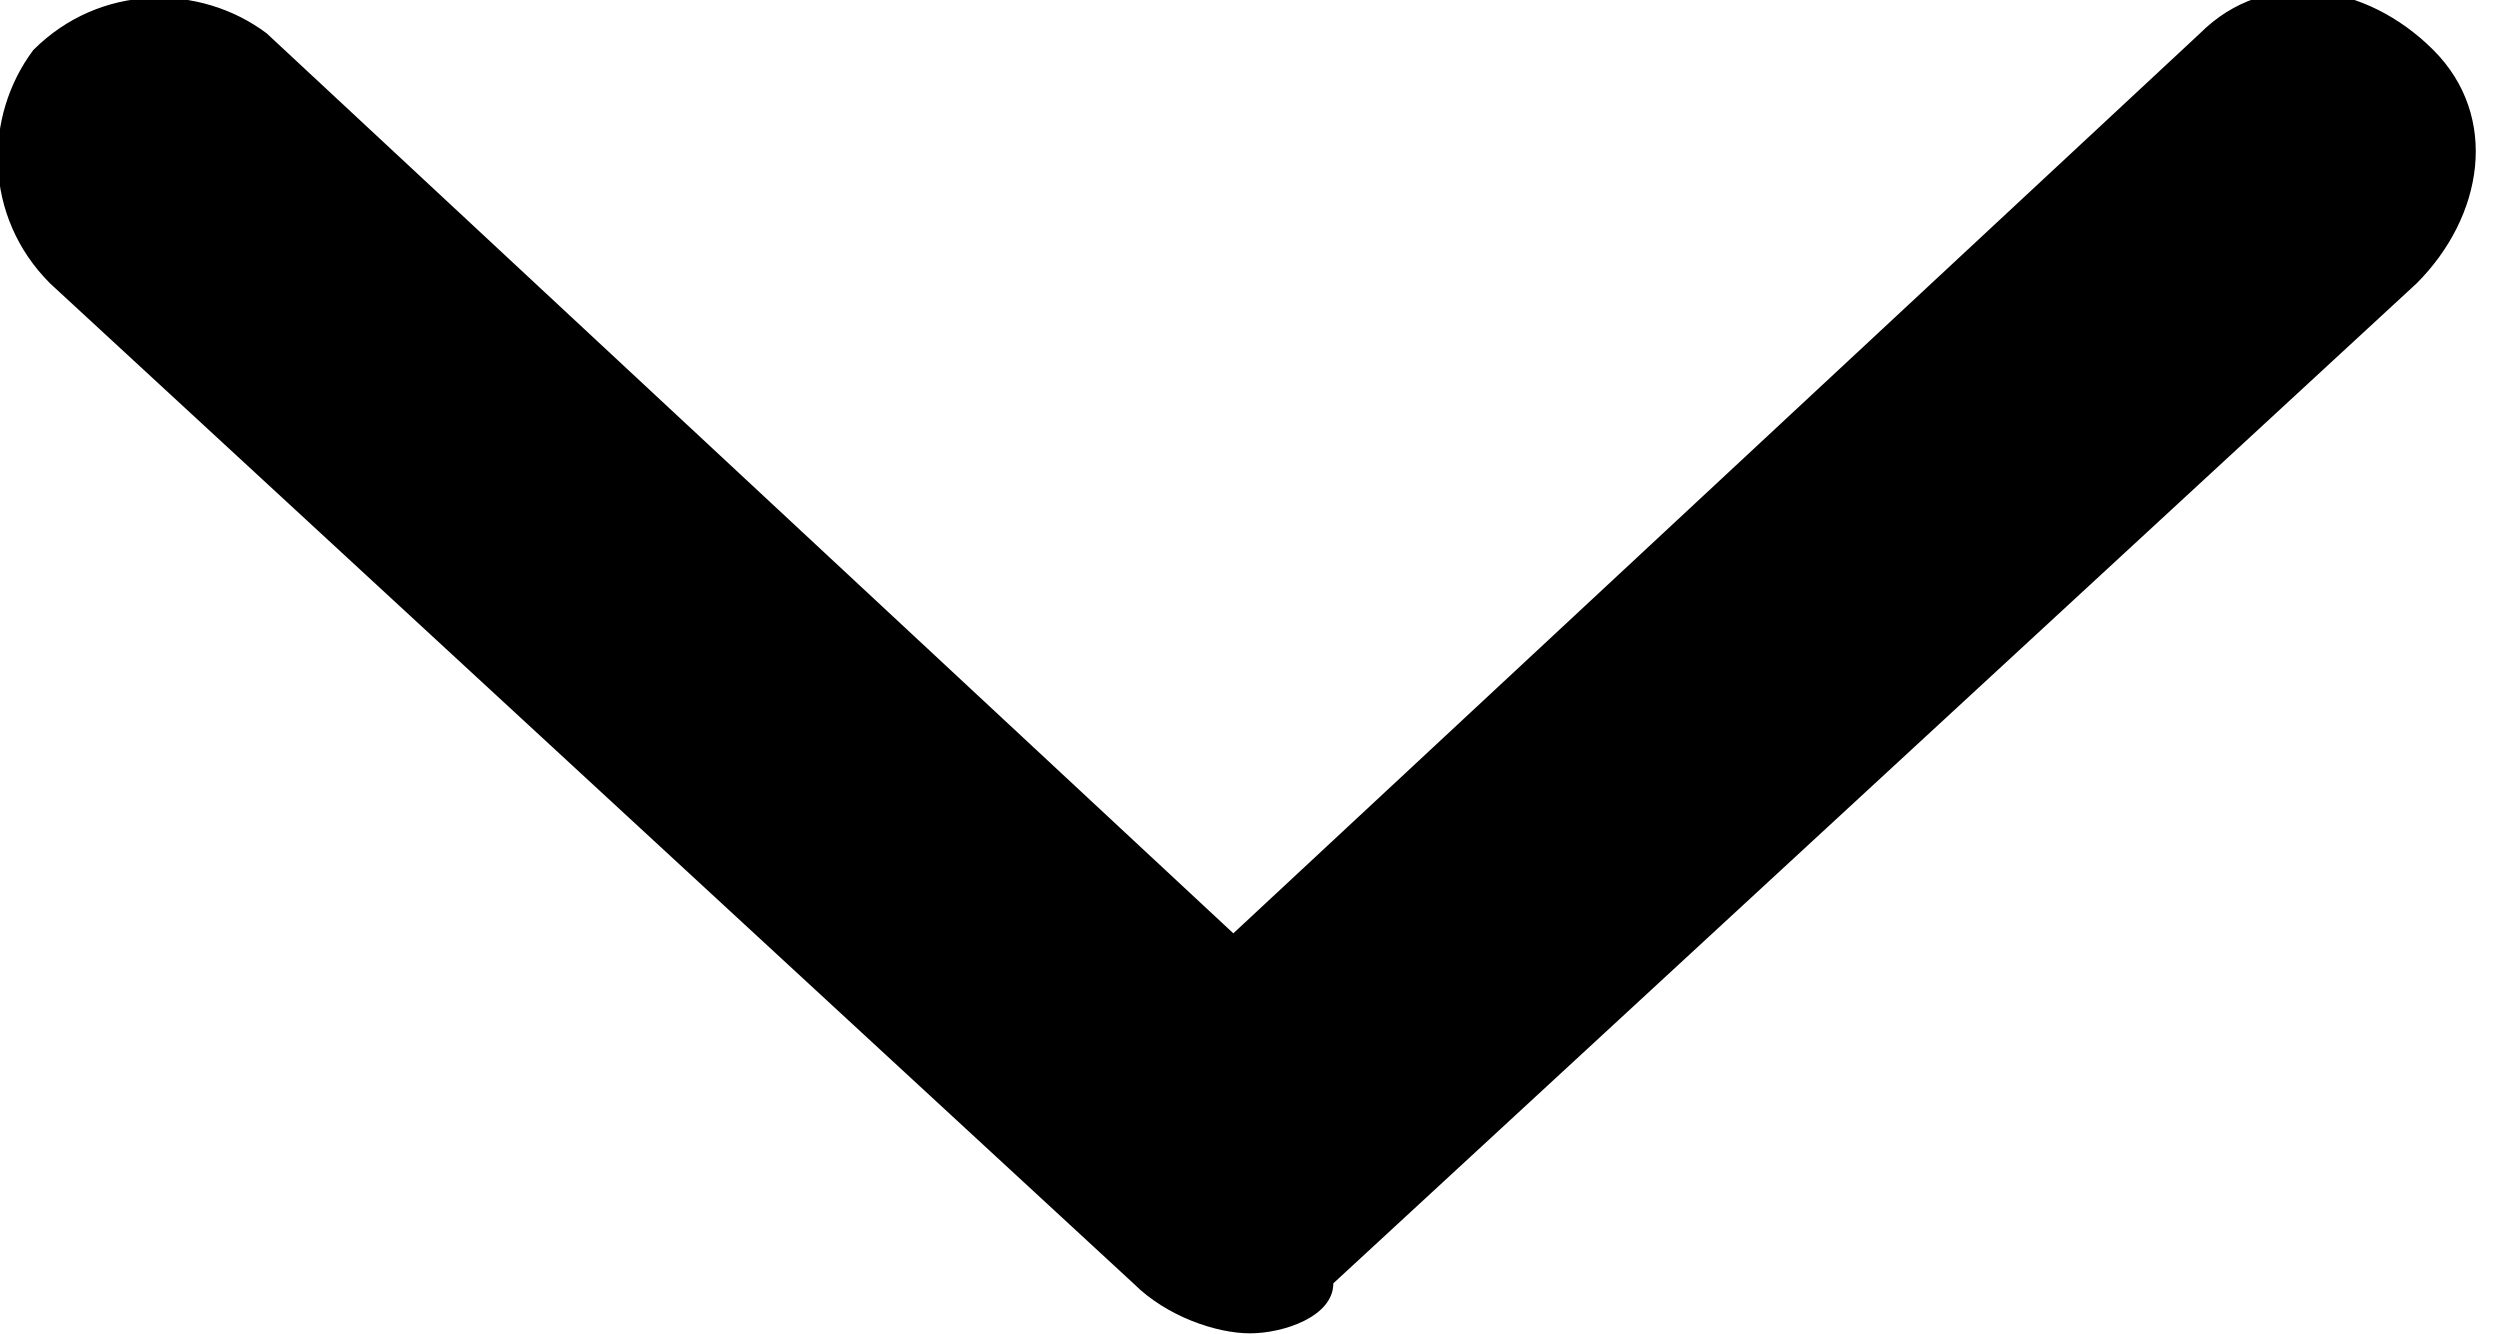
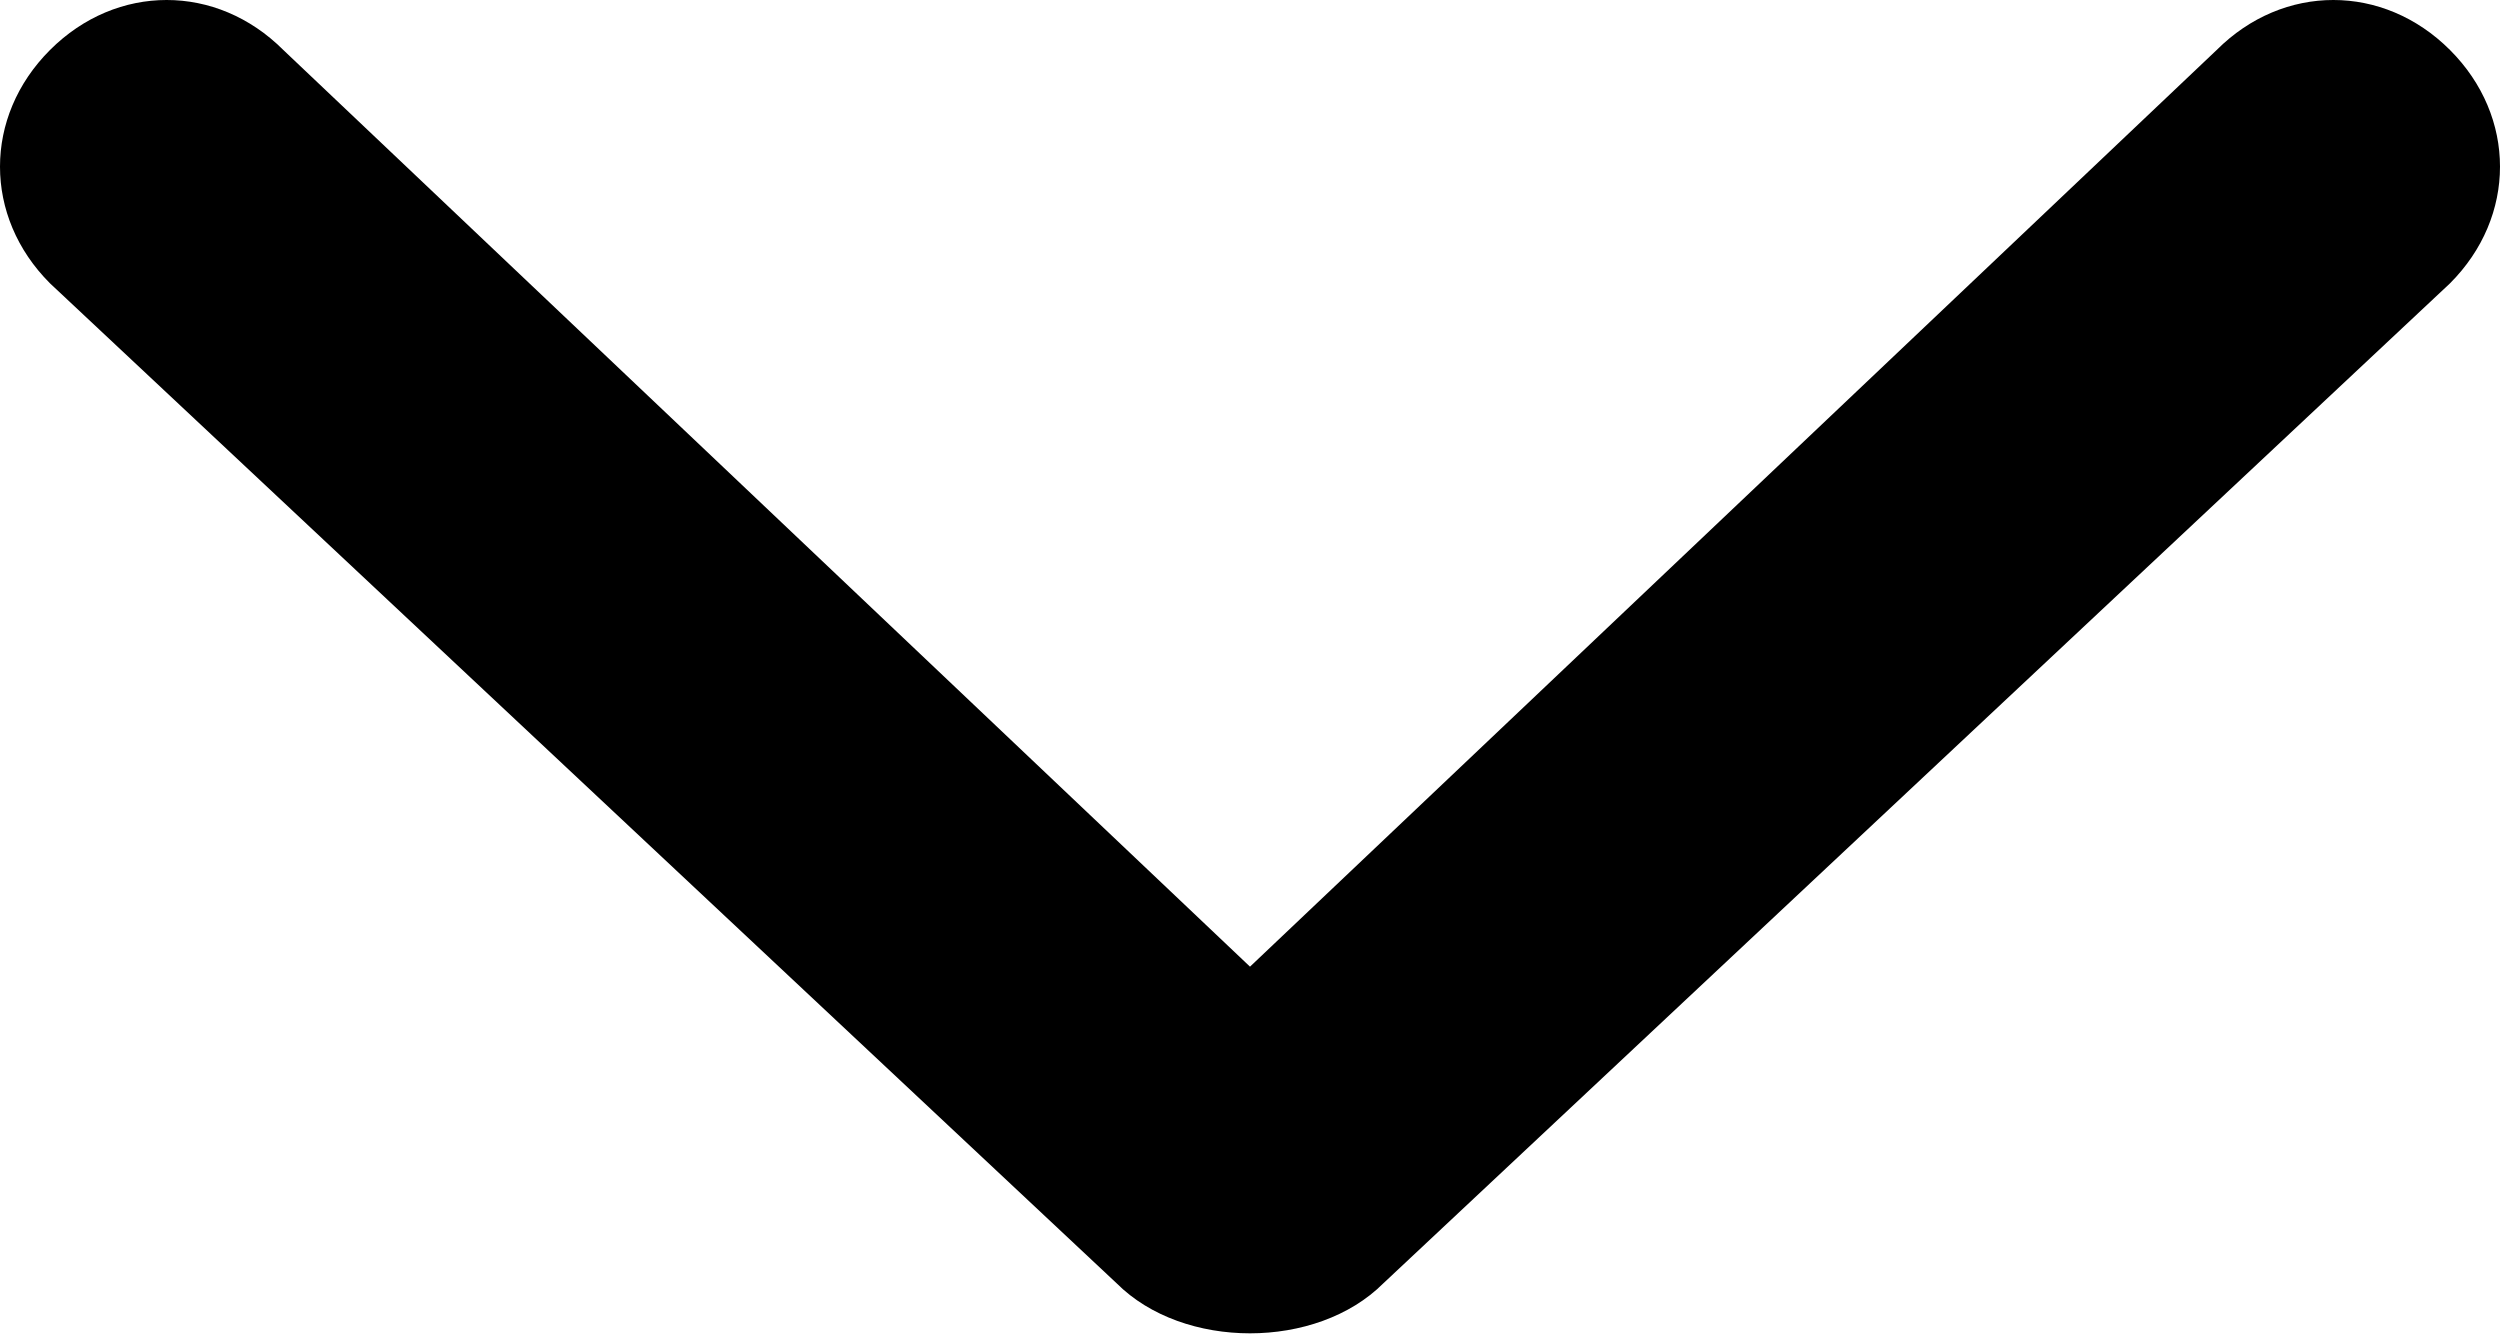
<svg x="0px" y="0px" viewBox="0 0 15 8">
-   <path d="M7.5,8C7.3,8,7,7.9,6.8,7.7l-6.5-6c-0.4-0.4-0.4-1-0.1-1.4c0.4-0.4,1-0.4,1.4-0.1l5.8,5.4l5.8-5.4   c0.4-0.4,1-0.3,1.4,0.1c0.4,0.4,0.3,1-0.1,1.4l-6.5,6C8,7.9,7.7,8,7.5,8z" />
+   <path d="M6.7,7.7C6.9,7.9,7.2,8,7.5,8s0.6-0.1,0.8-0.3l6.4-6c0.4-0.4,0.4-1,0-1.4c-0.4-0.4-1-0.4-1.4,0L7.5,5.8L1.7,0.3   c-0.4-0.4-1-0.4-1.4,0c-0.4,0.4-0.4,1,0,1.4L6.7,7.7z" />
</svg>
